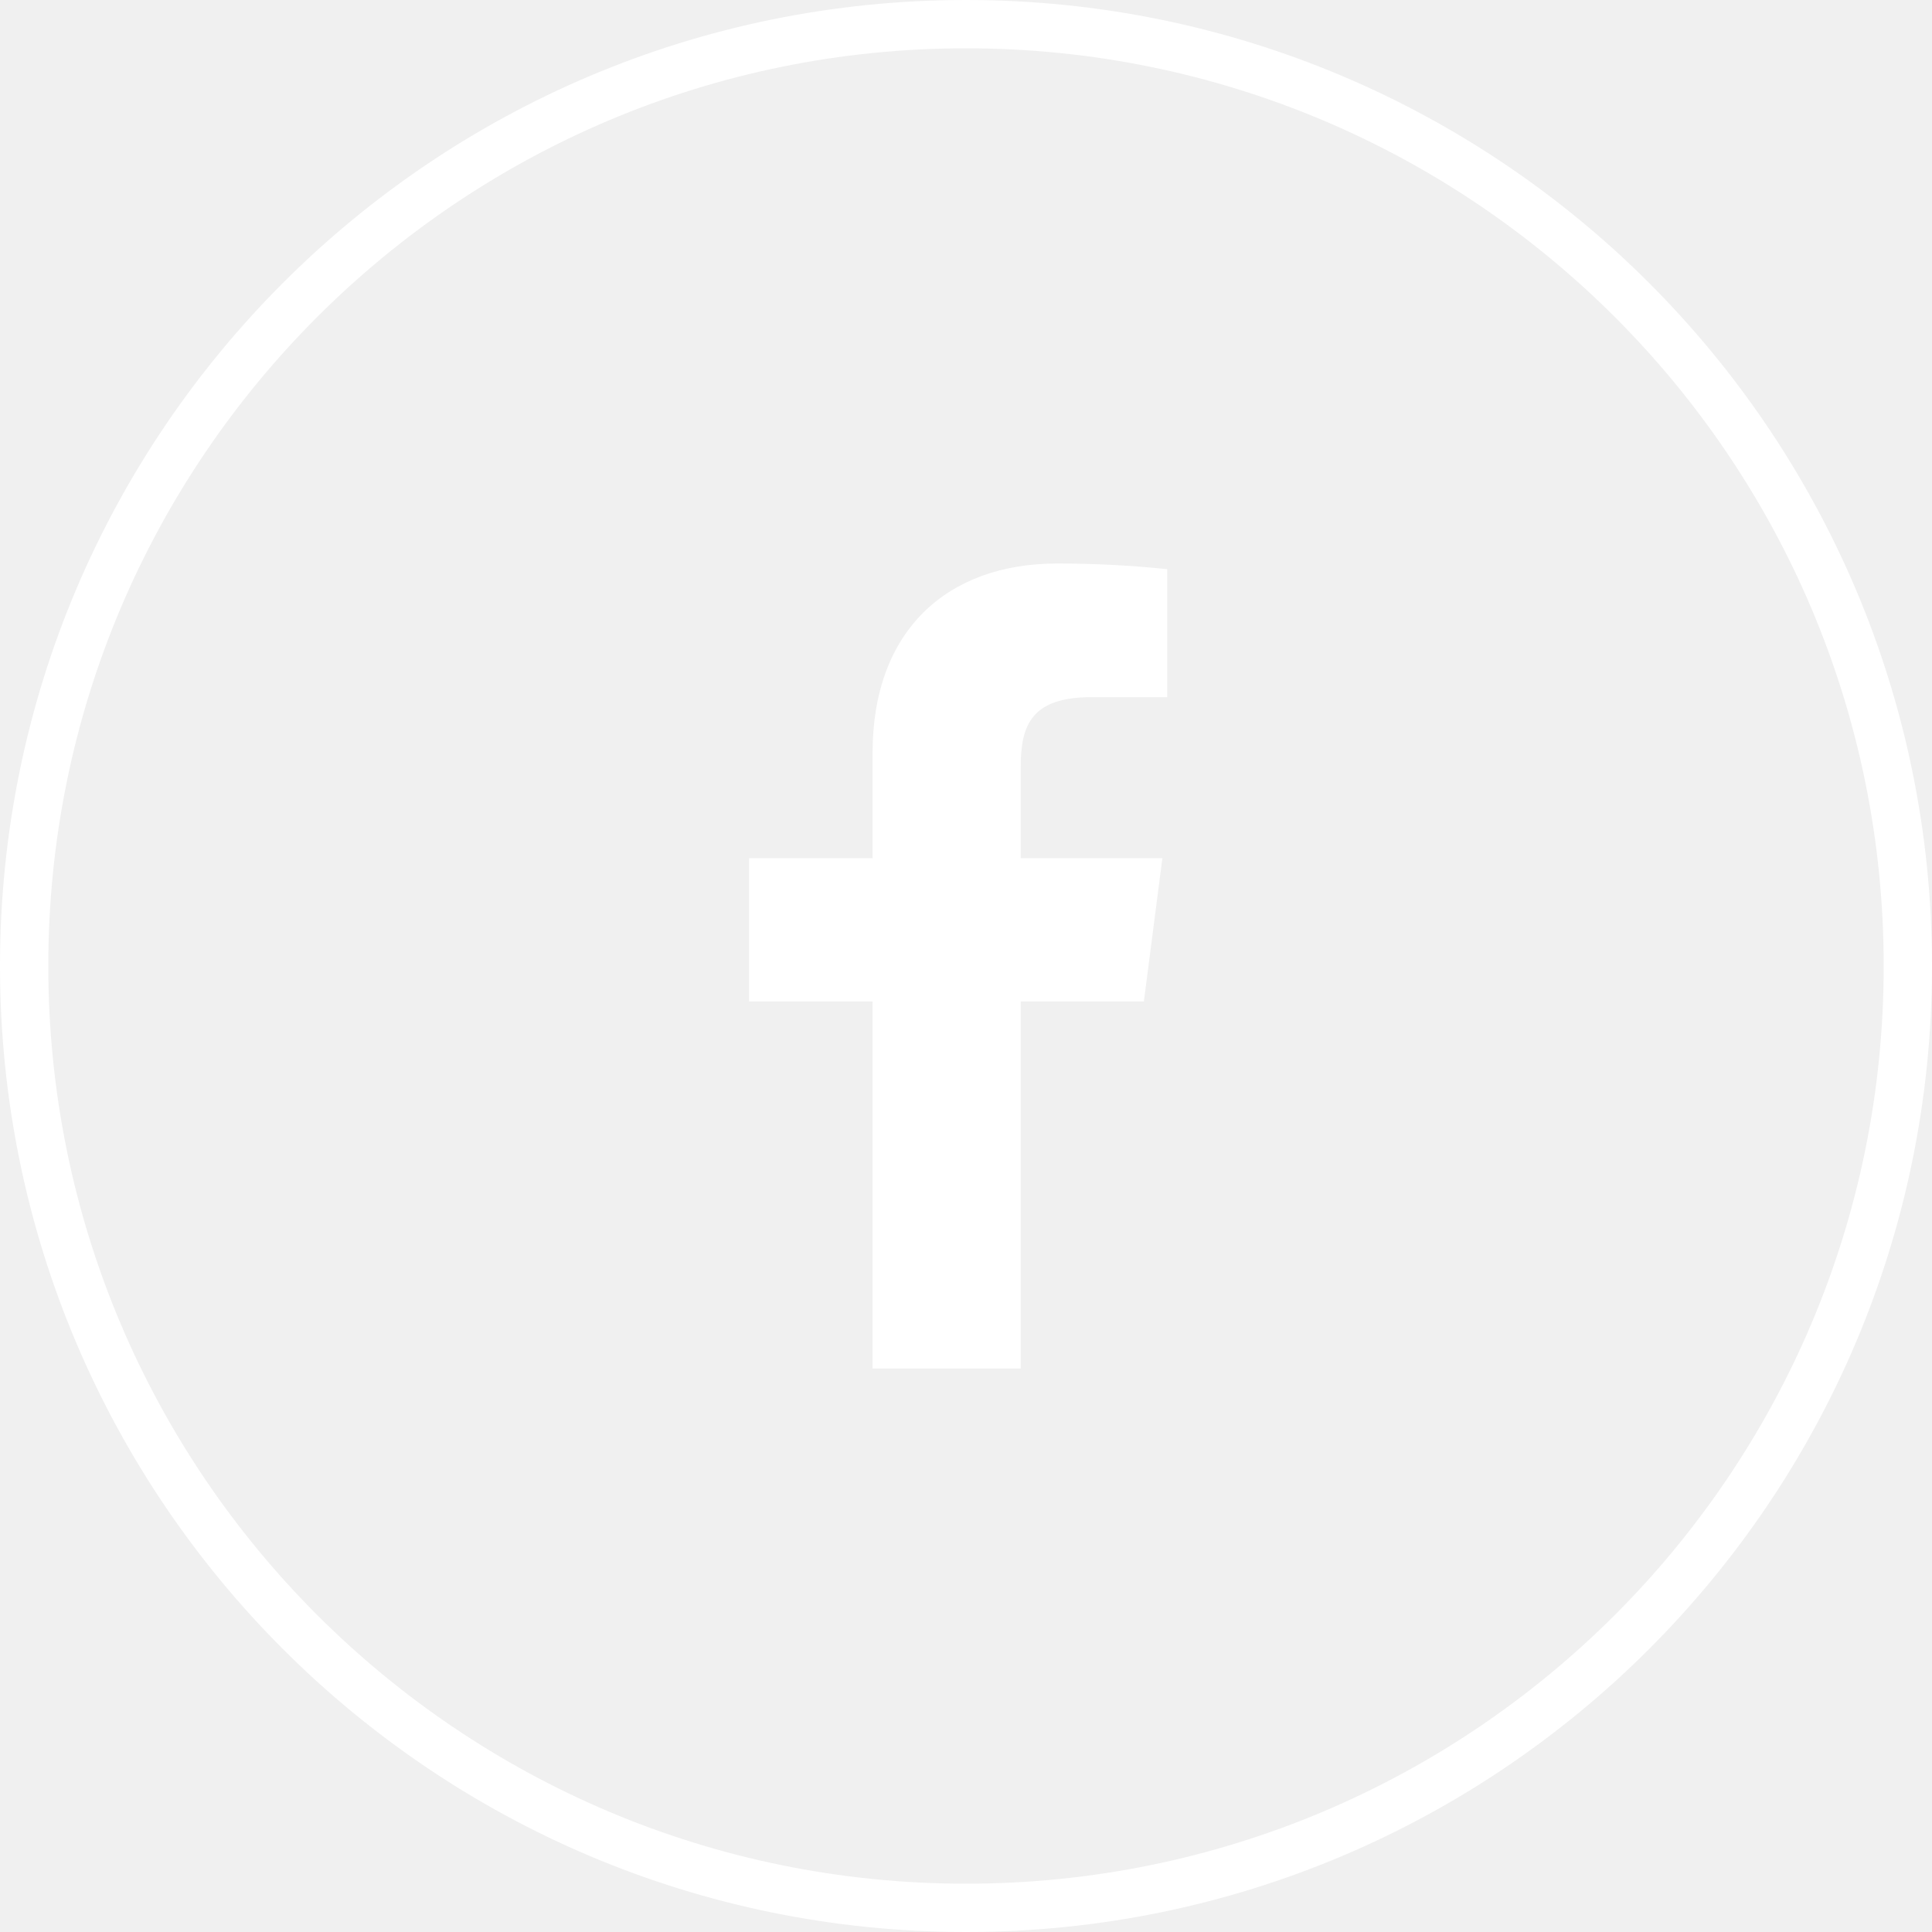
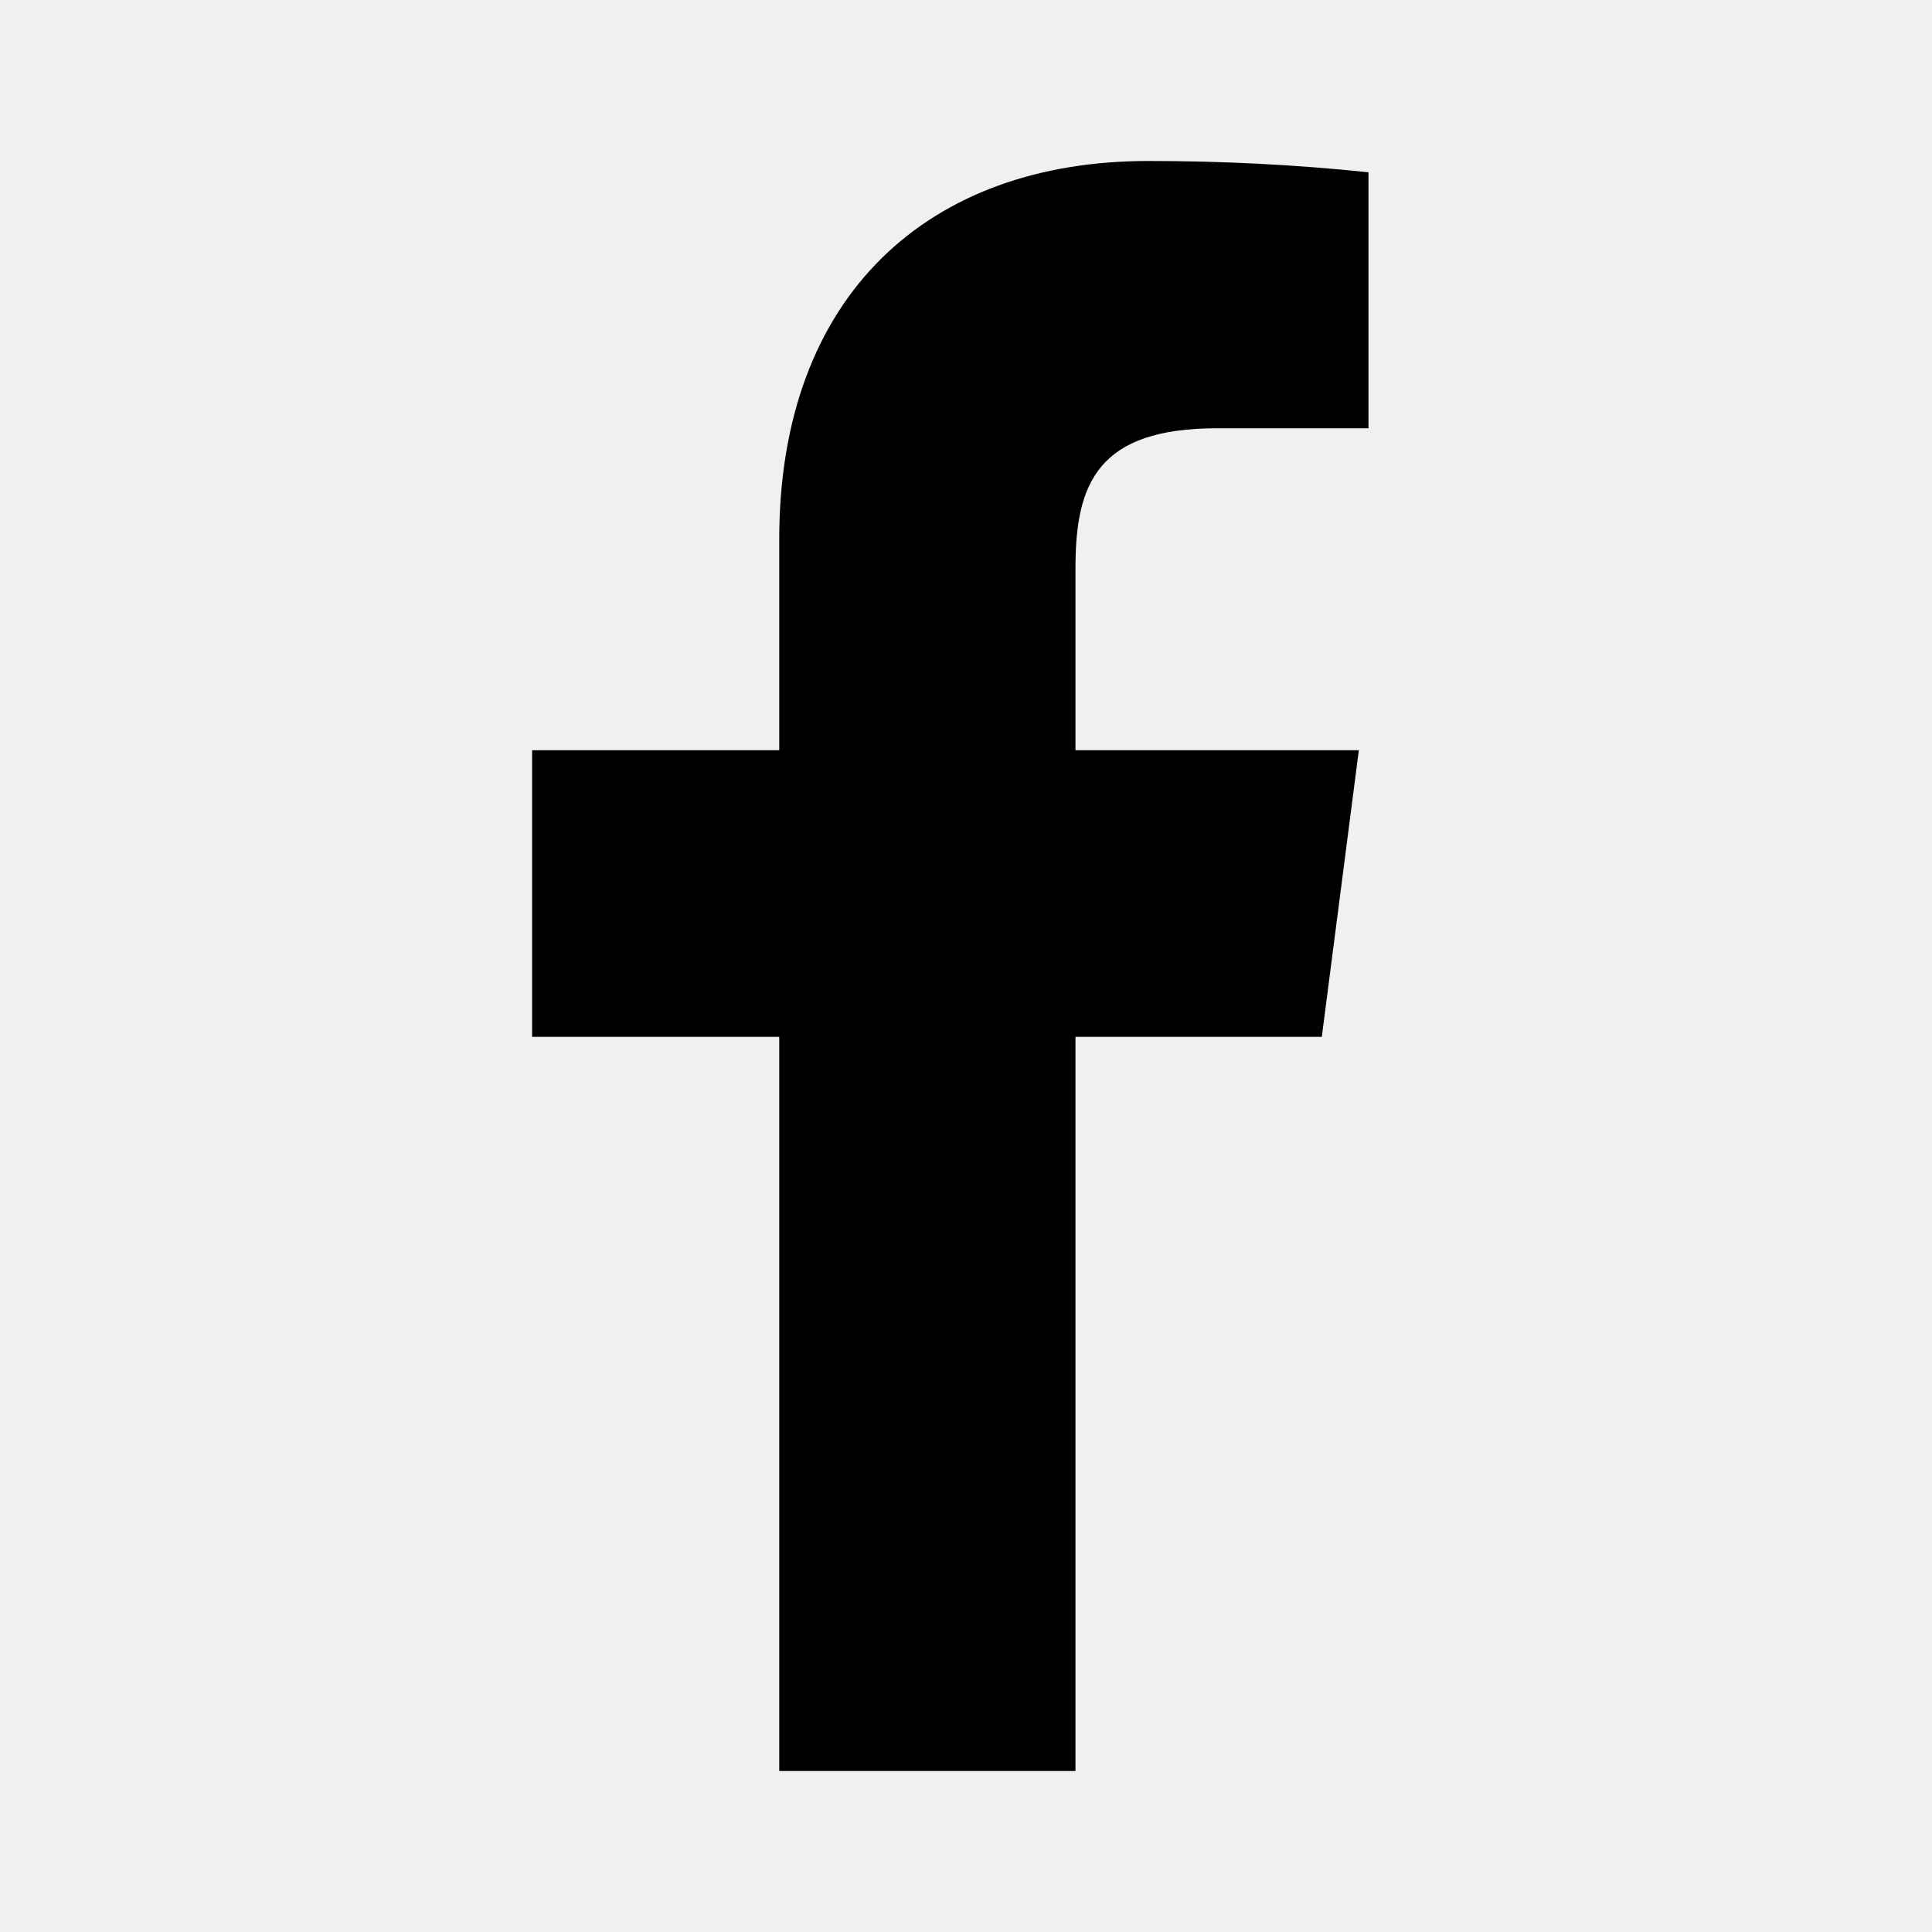
- <svg xmlns="http://www.w3.org/2000/svg" width="40" height="40" viewBox="0 0 40 40" fill="none">
-   <circle cx="20" cy="20" r="19.5" stroke="white" />
-   <path d="M22.599 14.434H24.166V11.784C23.408 11.705 22.645 11.666 21.883 11.667C19.616 11.667 18.066 13.05 18.066 15.584V17.767H15.508V20.734H18.066V28.334H21.133V20.734H23.683L24.066 17.767H21.133V15.875C21.133 15 21.366 14.434 22.599 14.434Z" fill="white" />
+ <svg xmlns="http://www.w3.org/2000/svg" width="24" height="24" viewBox="0 0 24 24">
+   <path d="M15.12 5.32H17V2.14C16.09 2.045 15.175 1.999 14.26 2C11.54 2 9.68 3.66 9.68 6.7V9.32H6.61V12.88H9.68V22H13.36V12.88H16.42L16.88 9.32H13.36V7.05C13.36 6 13.64 5.32 15.12 5.32Z" />
</svg>
